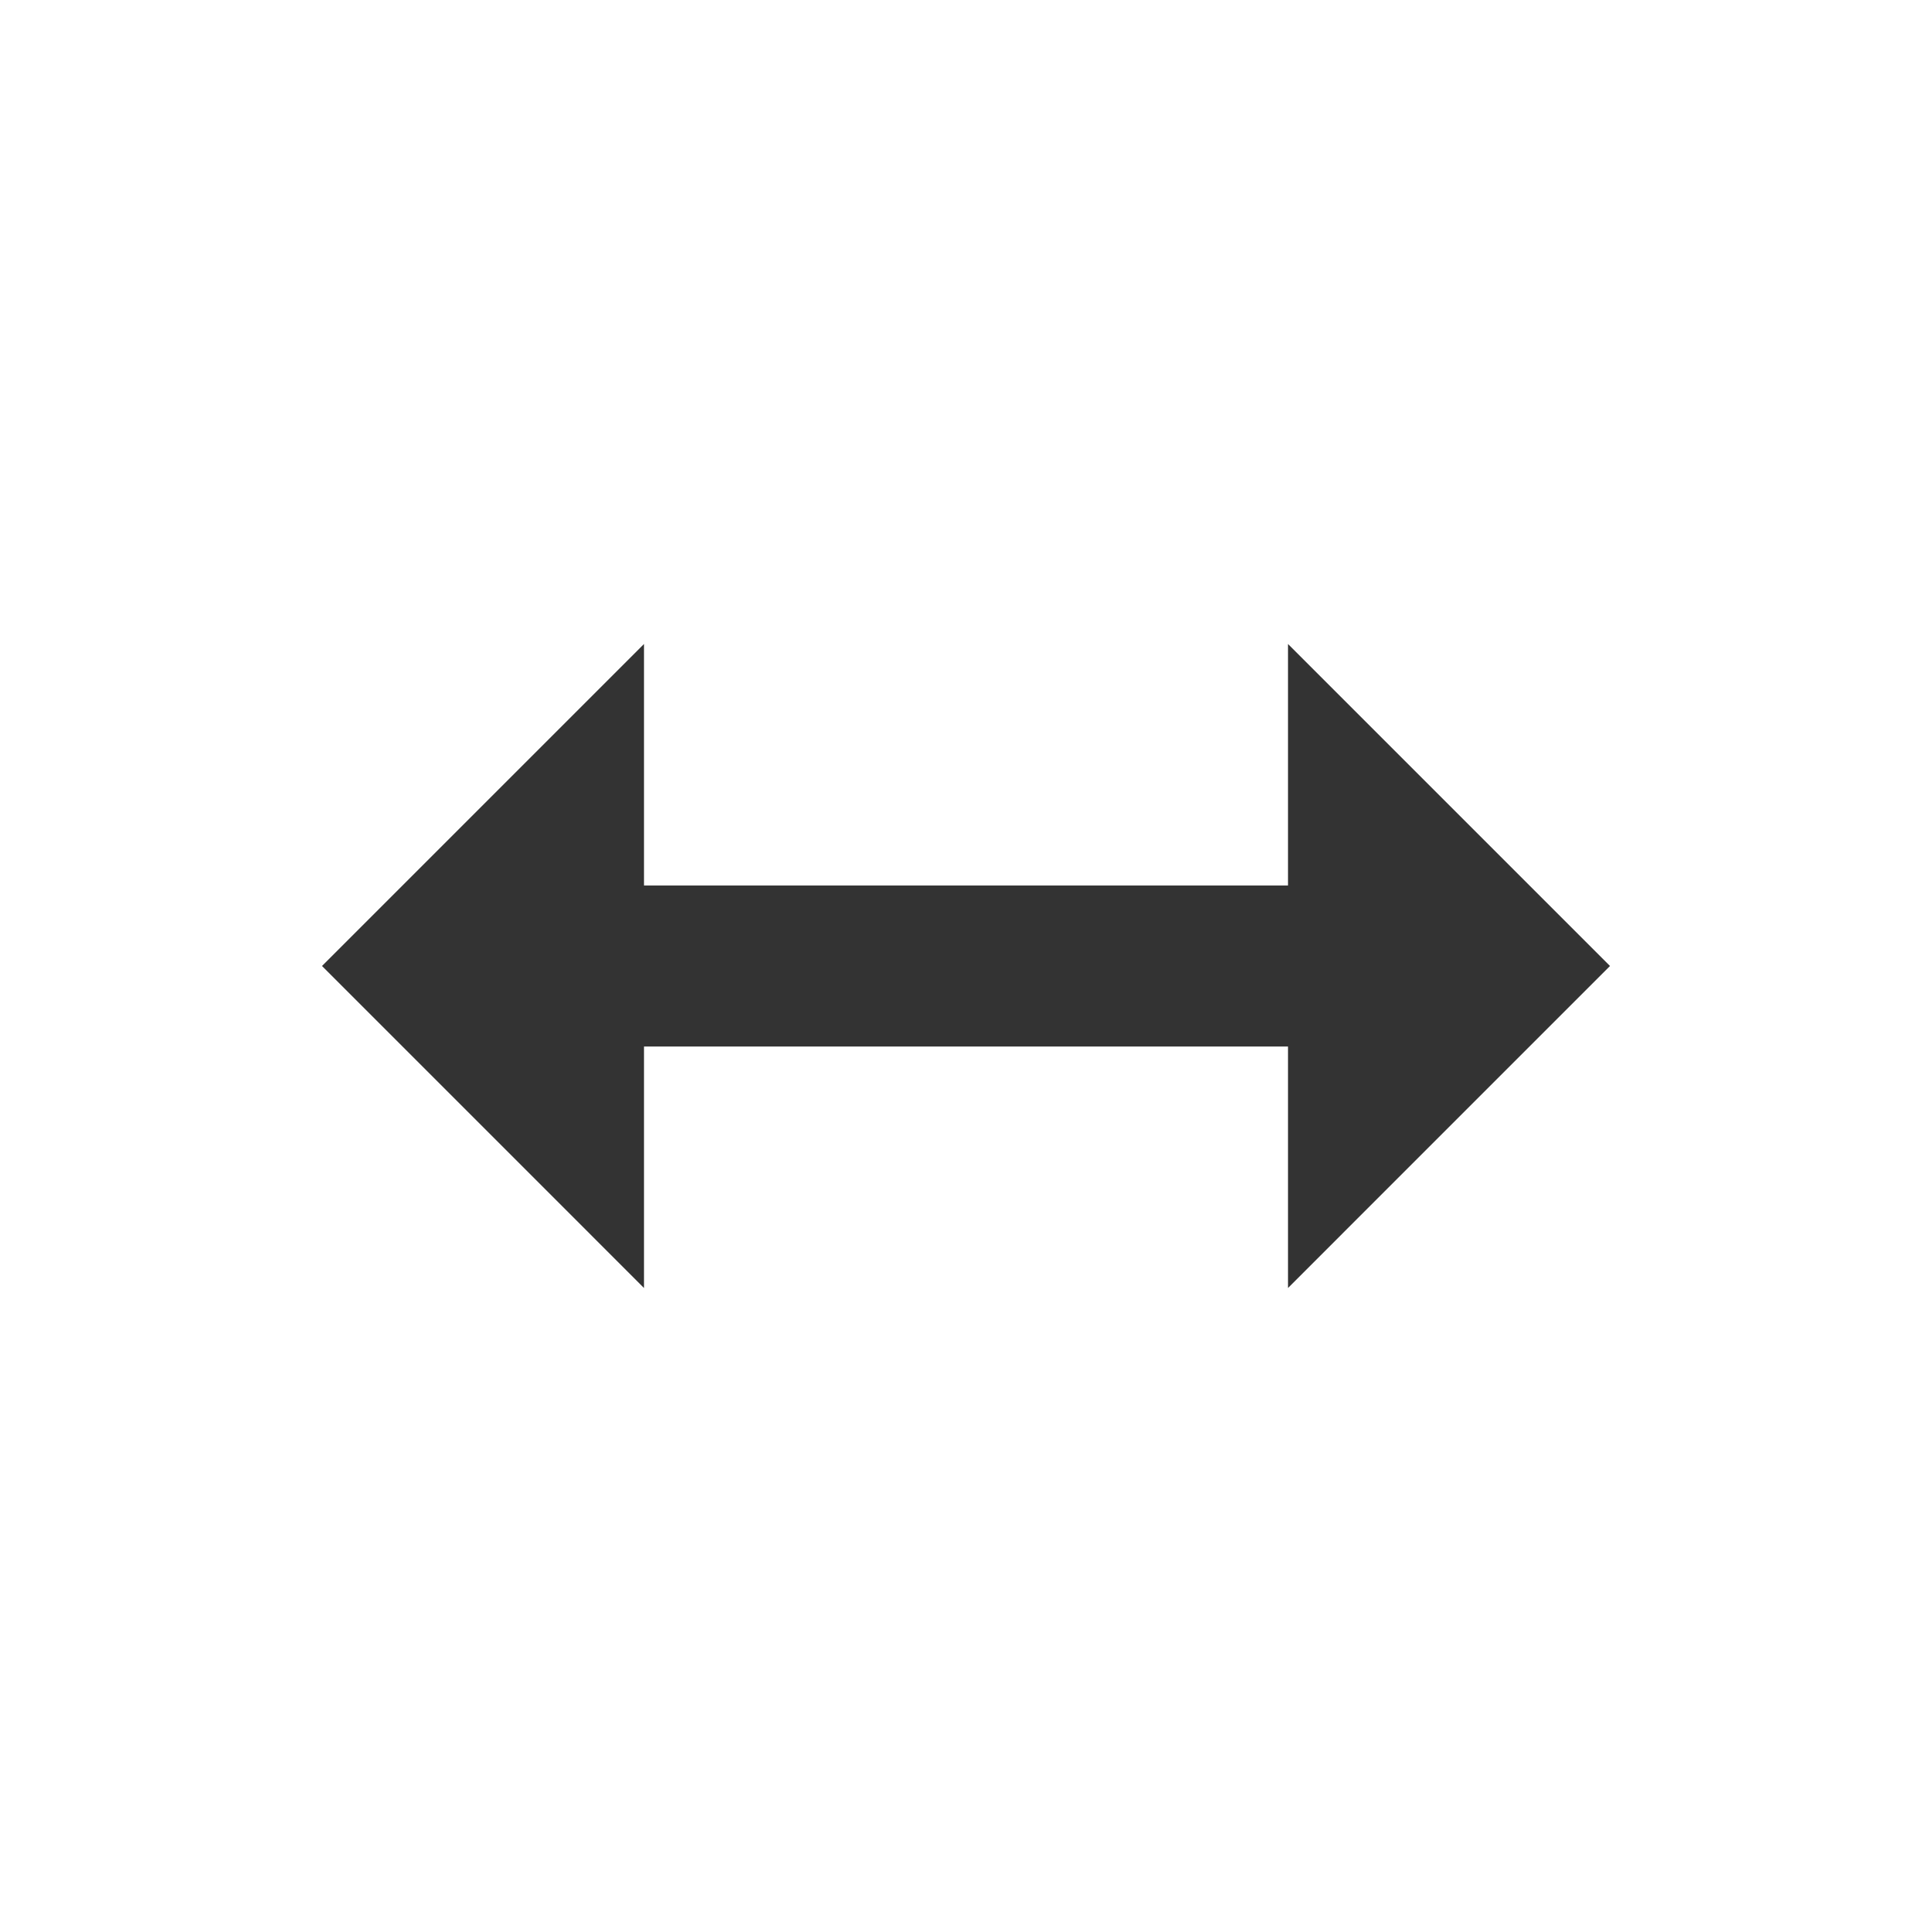
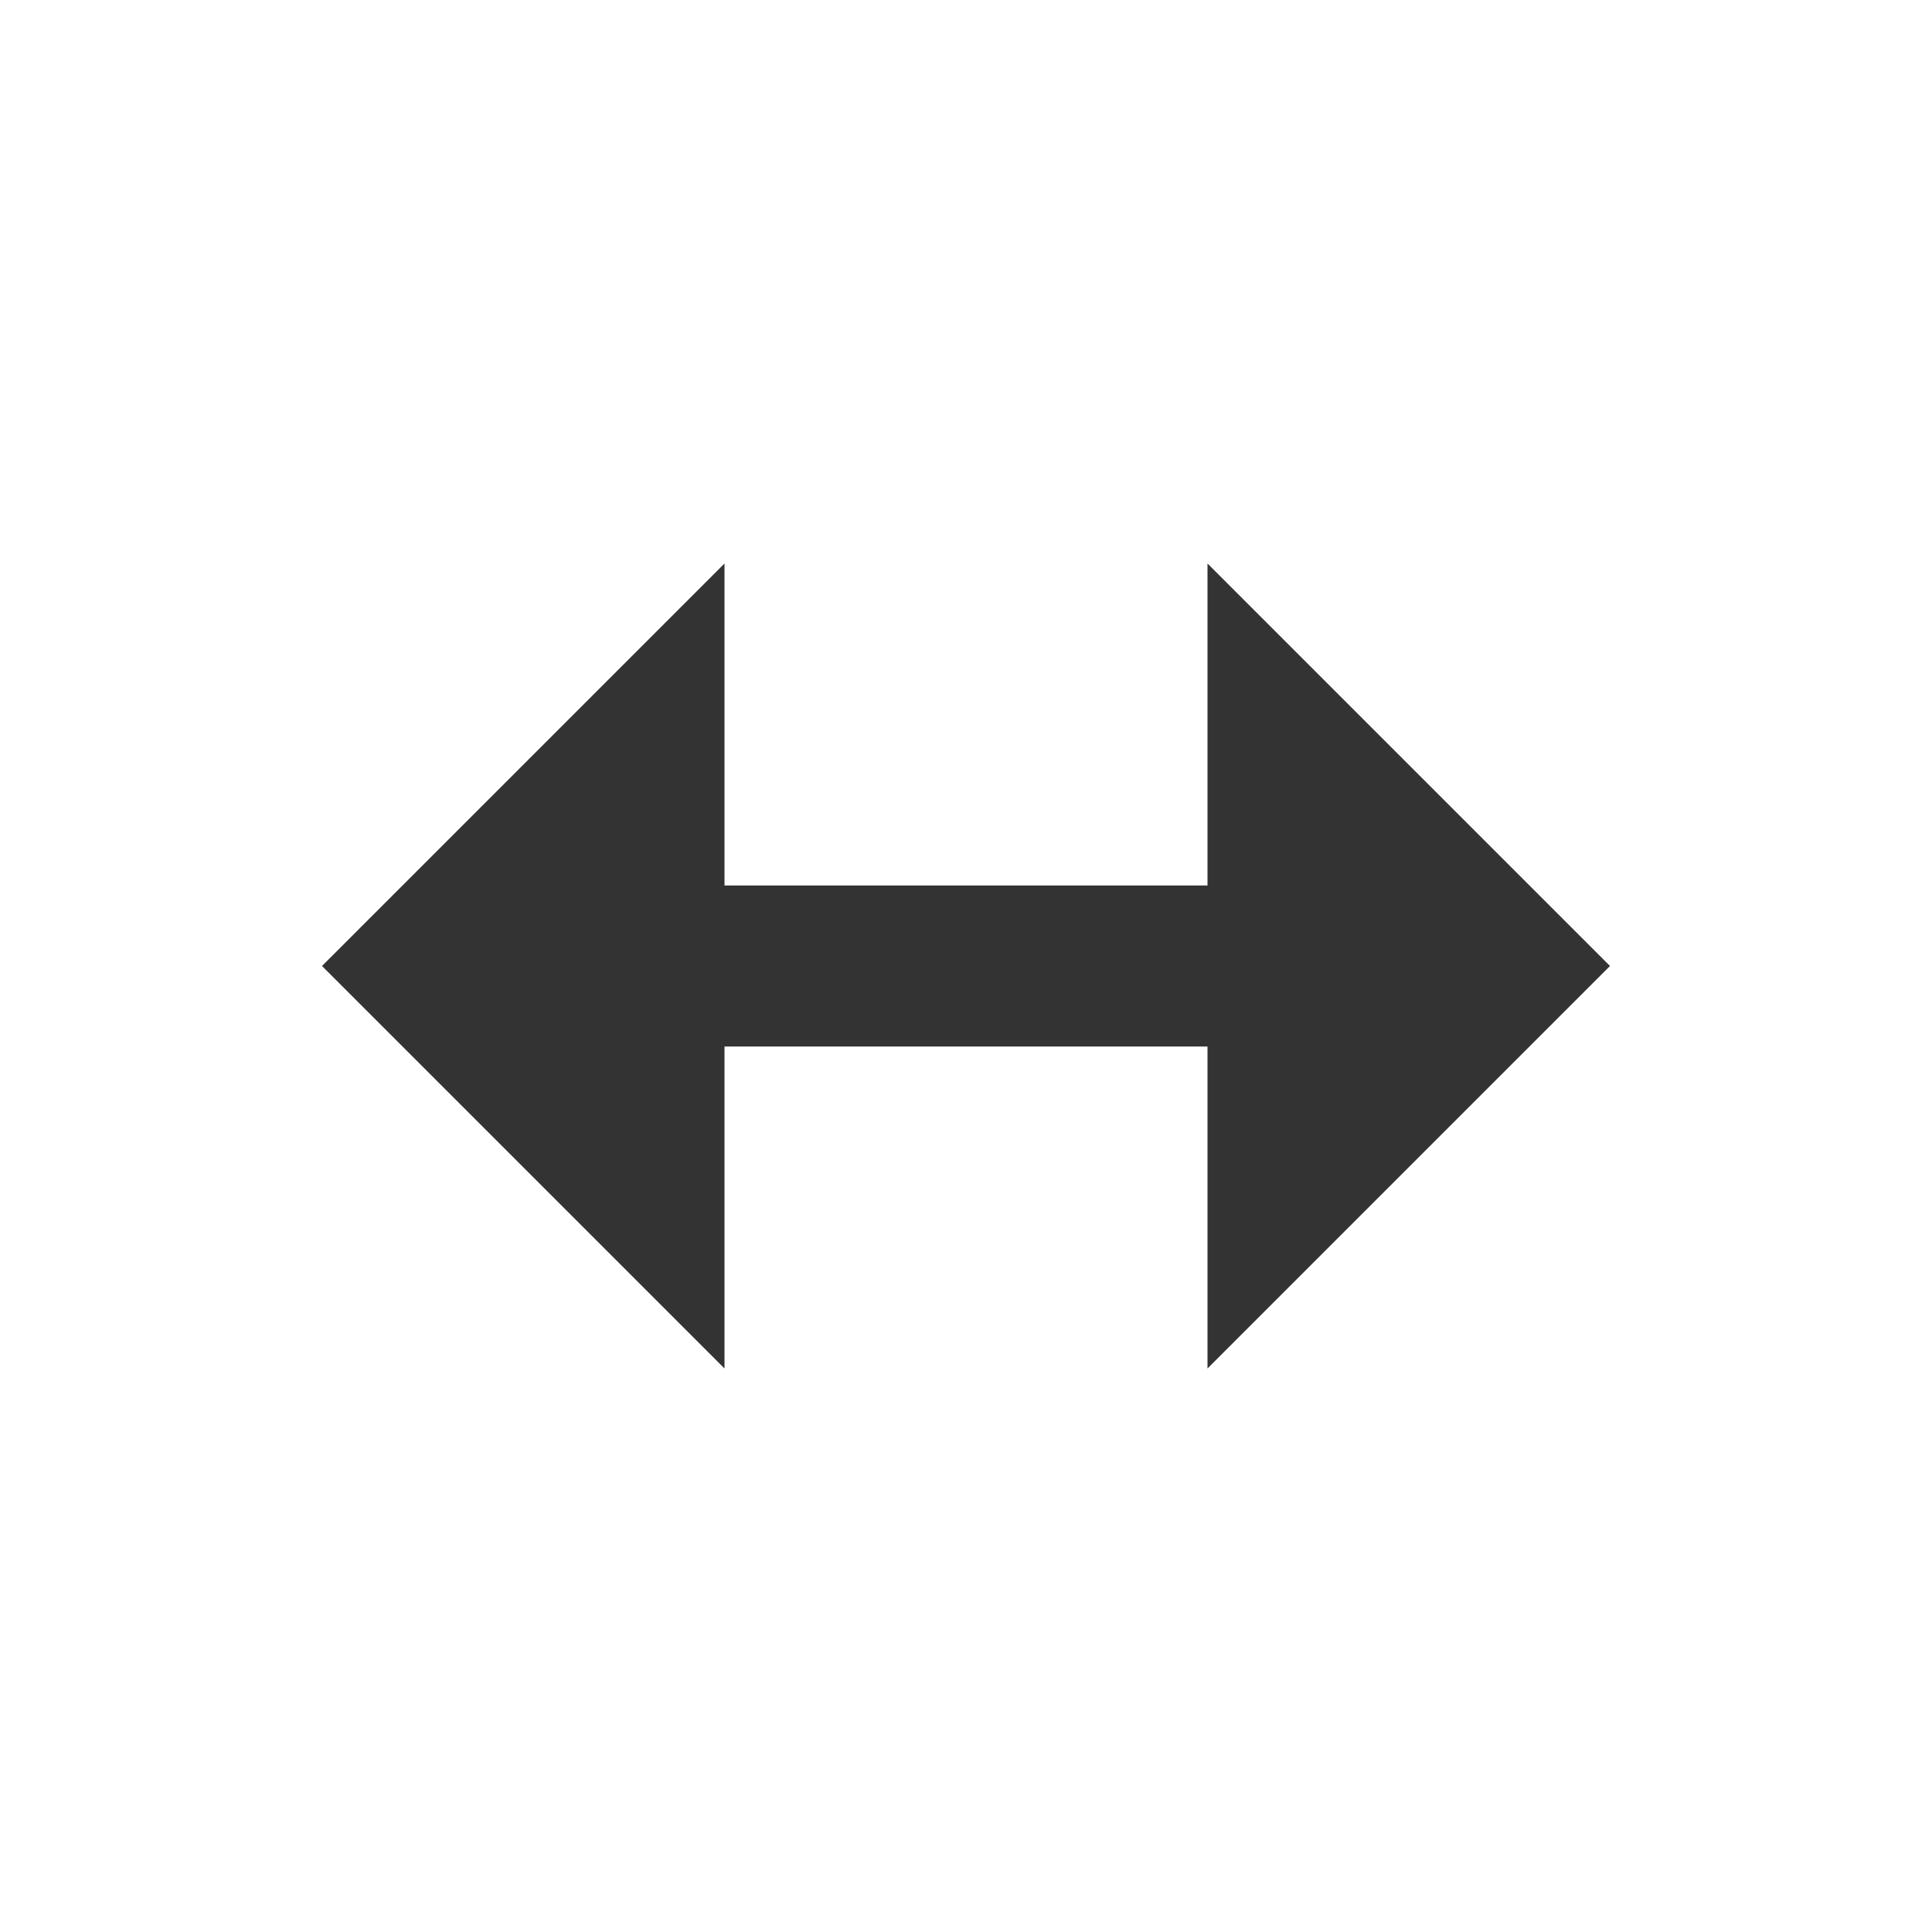
<svg xmlns="http://www.w3.org/2000/svg" id="svg3301" height="24" width="24" version="1.0">
  <defs id="defs3303">
    <linearGradient id="linearGradient3639" y2="11.147" gradientUnits="userSpaceOnUse" x2="26.418" gradientTransform="matrix(0.34464,-0.34464,0.33811,0.33811,-0.86599,20.321)" y1=".912" x1="36.46">
      <stop id="stop4875" style="stop-color:#fff" offset="0" />
      <stop id="stop4877" style="stop-color:#fff;stop-opacity:0" offset="1" />
    </linearGradient>
    <linearGradient id="linearGradient3288" y2="6" gradientUnits="userSpaceOnUse" x2="17.963" y1="17.004" x1="17.963">
      <stop id="stop3624" style="stop-color:#bb2b12" offset="0" />
      <stop id="stop3626" style="stop-color:#cd7233" offset="1" />
    </linearGradient>
    <linearGradient id="linearGradient3635" y2="17" gradientUnits="userSpaceOnUse" x2="12.019" gradientTransform="translate(-1.0004,0)" y1="6" x1="12.019">
      <stop id="stop3618" style="stop-color:#f0c178" offset="0" />
      <stop id="stop3270" style="stop-color:#e18941" offset=".5" />
      <stop id="stop3620" style="stop-color:#ec4f18" offset="1" />
    </linearGradient>
    <radialGradient id="radialGradient3299" gradientUnits="userSpaceOnUse" cy="19.031" cx="11.25" gradientTransform="matrix(-1.4062,0,0,0.3867,27.82,7.5227)" r="8.062">
      <stop id="stop2487" style="stop-color:#0d0d0d" offset="0" />
      <stop id="stop2489" style="stop-color:#0d0d0d;stop-opacity:0" offset="1" />
    </radialGradient>
  </defs>
-   <path style="fill:#000000;stroke:none;stroke-width:1px;stroke-linecap:butt;stroke-linejoin:miter;stroke-opacity:1;fill-opacity:1;opacity:0.8" d="M 8 8 L 4 12 L 8 16 L 8 13 L 16 13 L 16 16 L 20 12 L 16 8 L 16 11 L 8 11 L 8 8 z " id="path2997" />
+   <path style="opacity:0.8;fill:#000000;fill-opacity:1;stroke:none" d="m 9,7 -5,5 2,2 3,3 0,-4 6,0 0,4 5,-5 -5,-5 0,4 -6,0 z" id="path2997" />
</svg>
